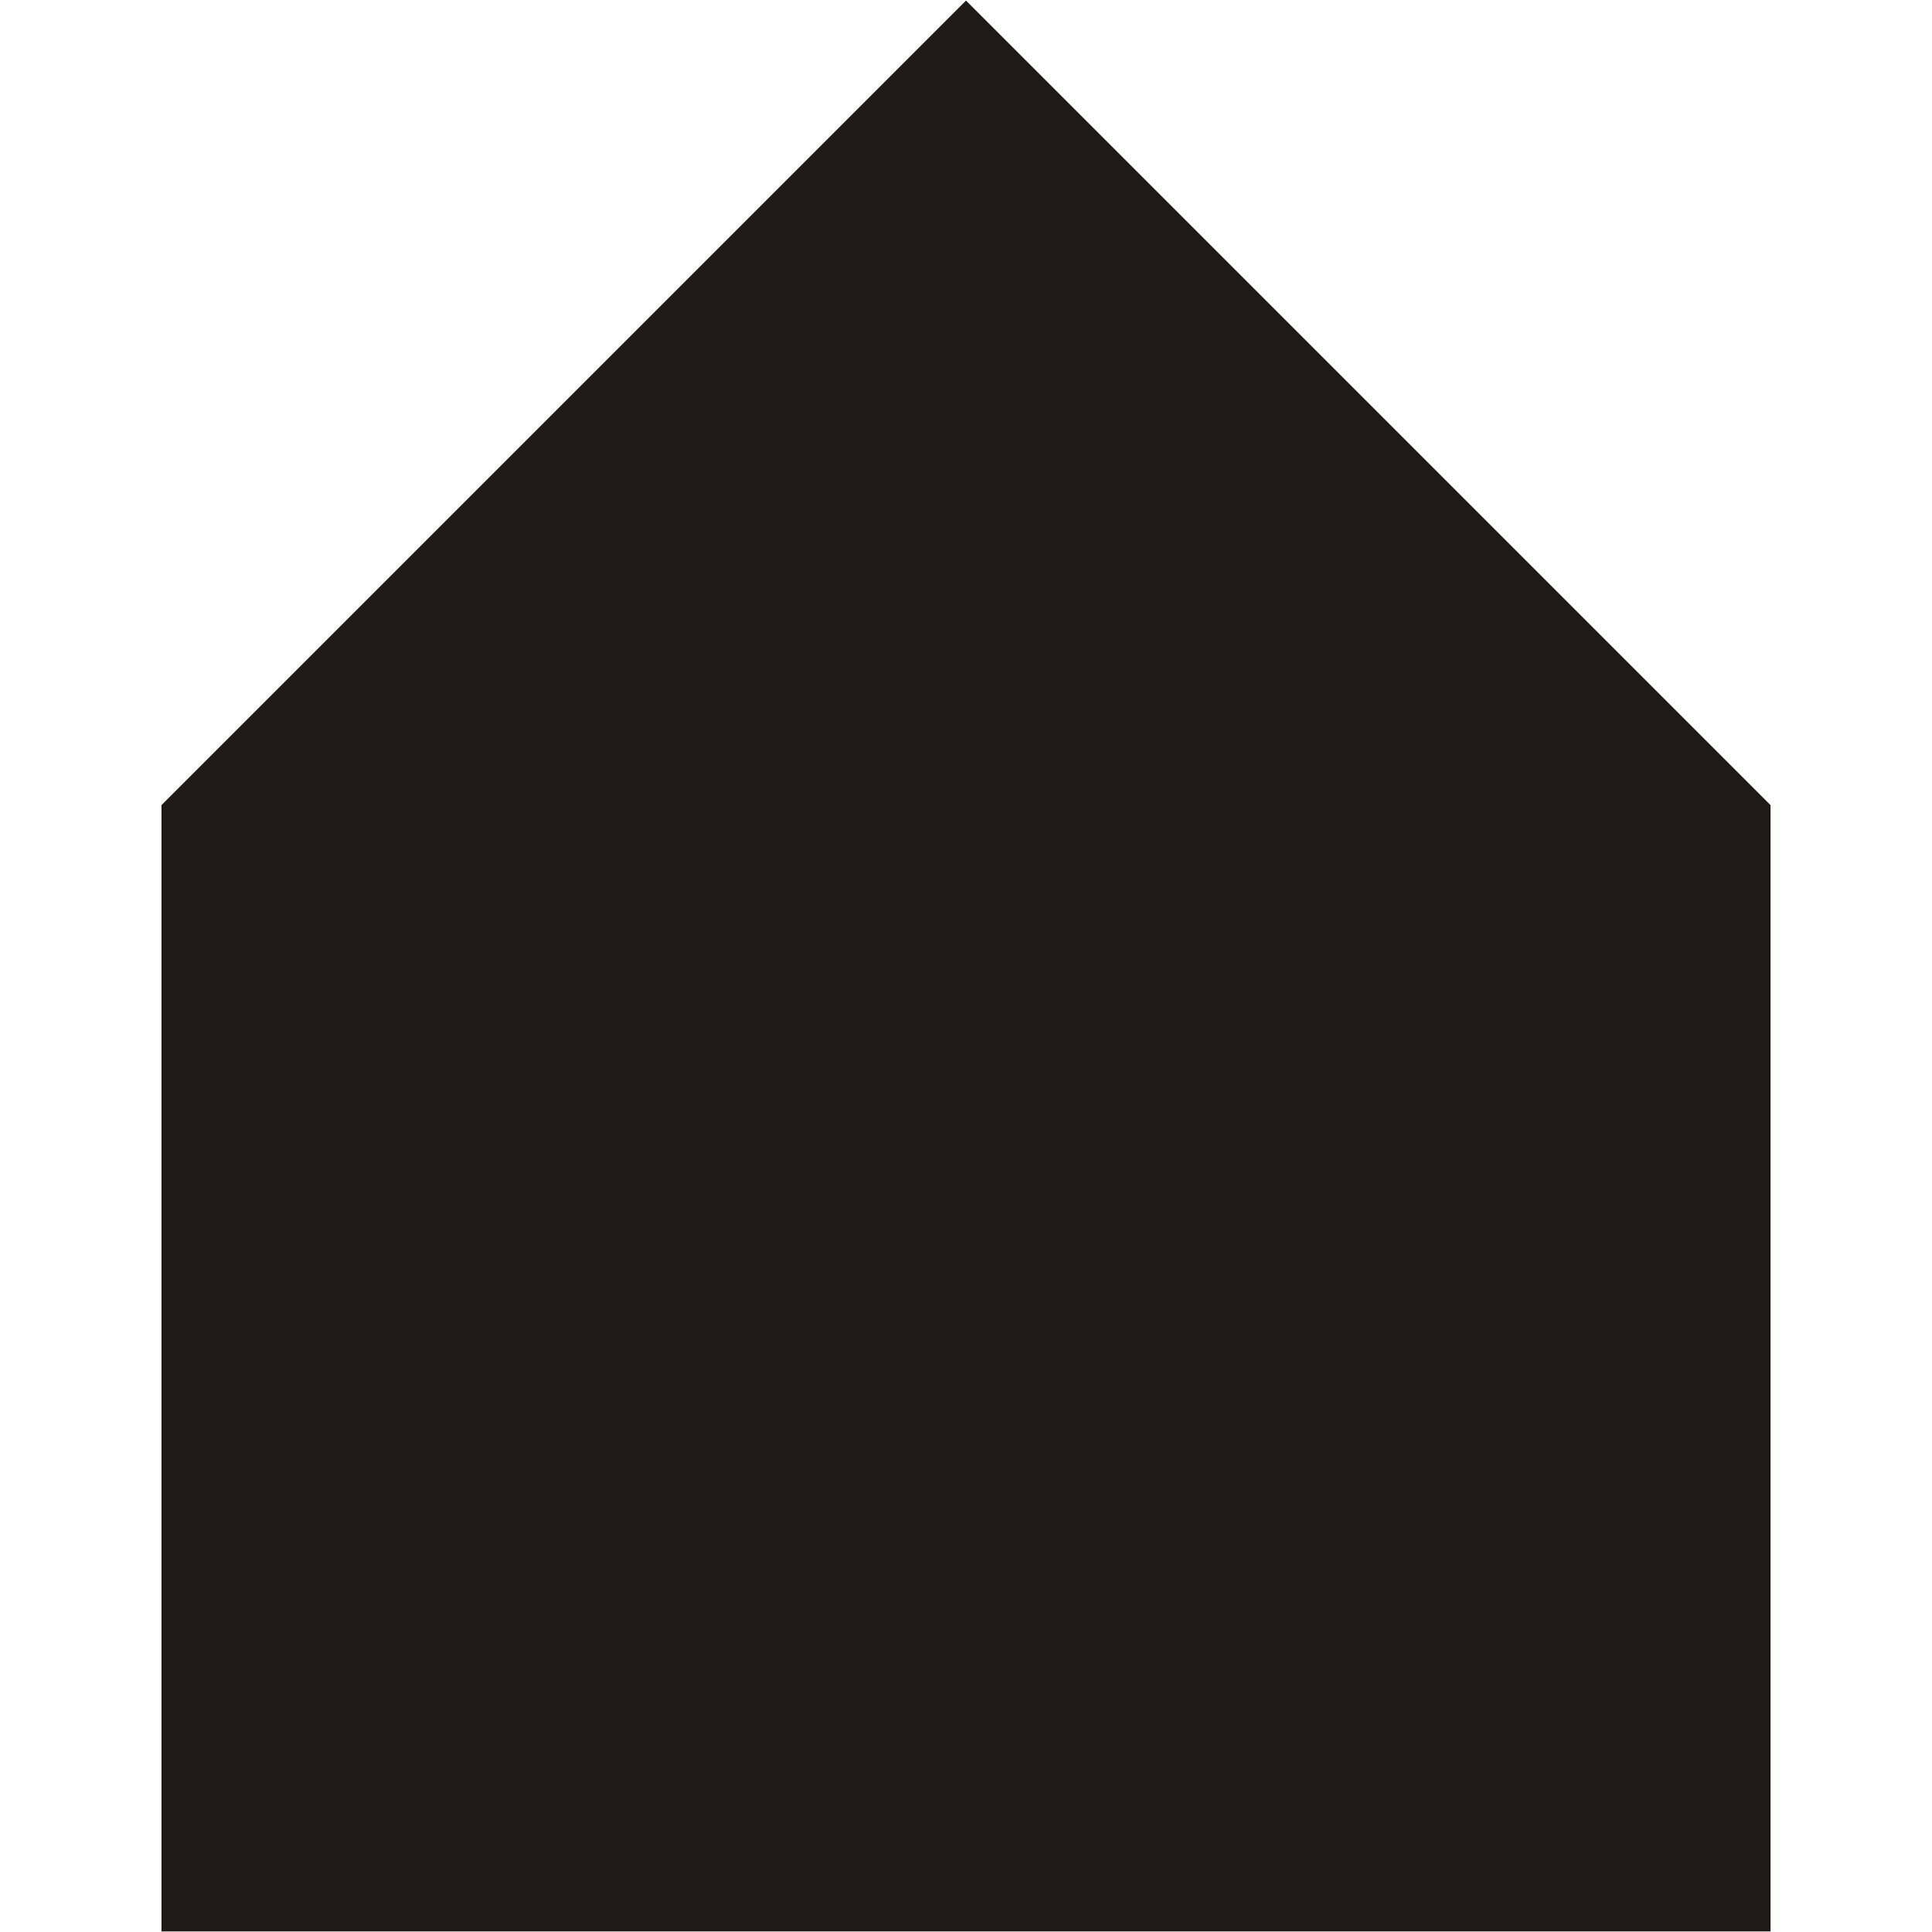
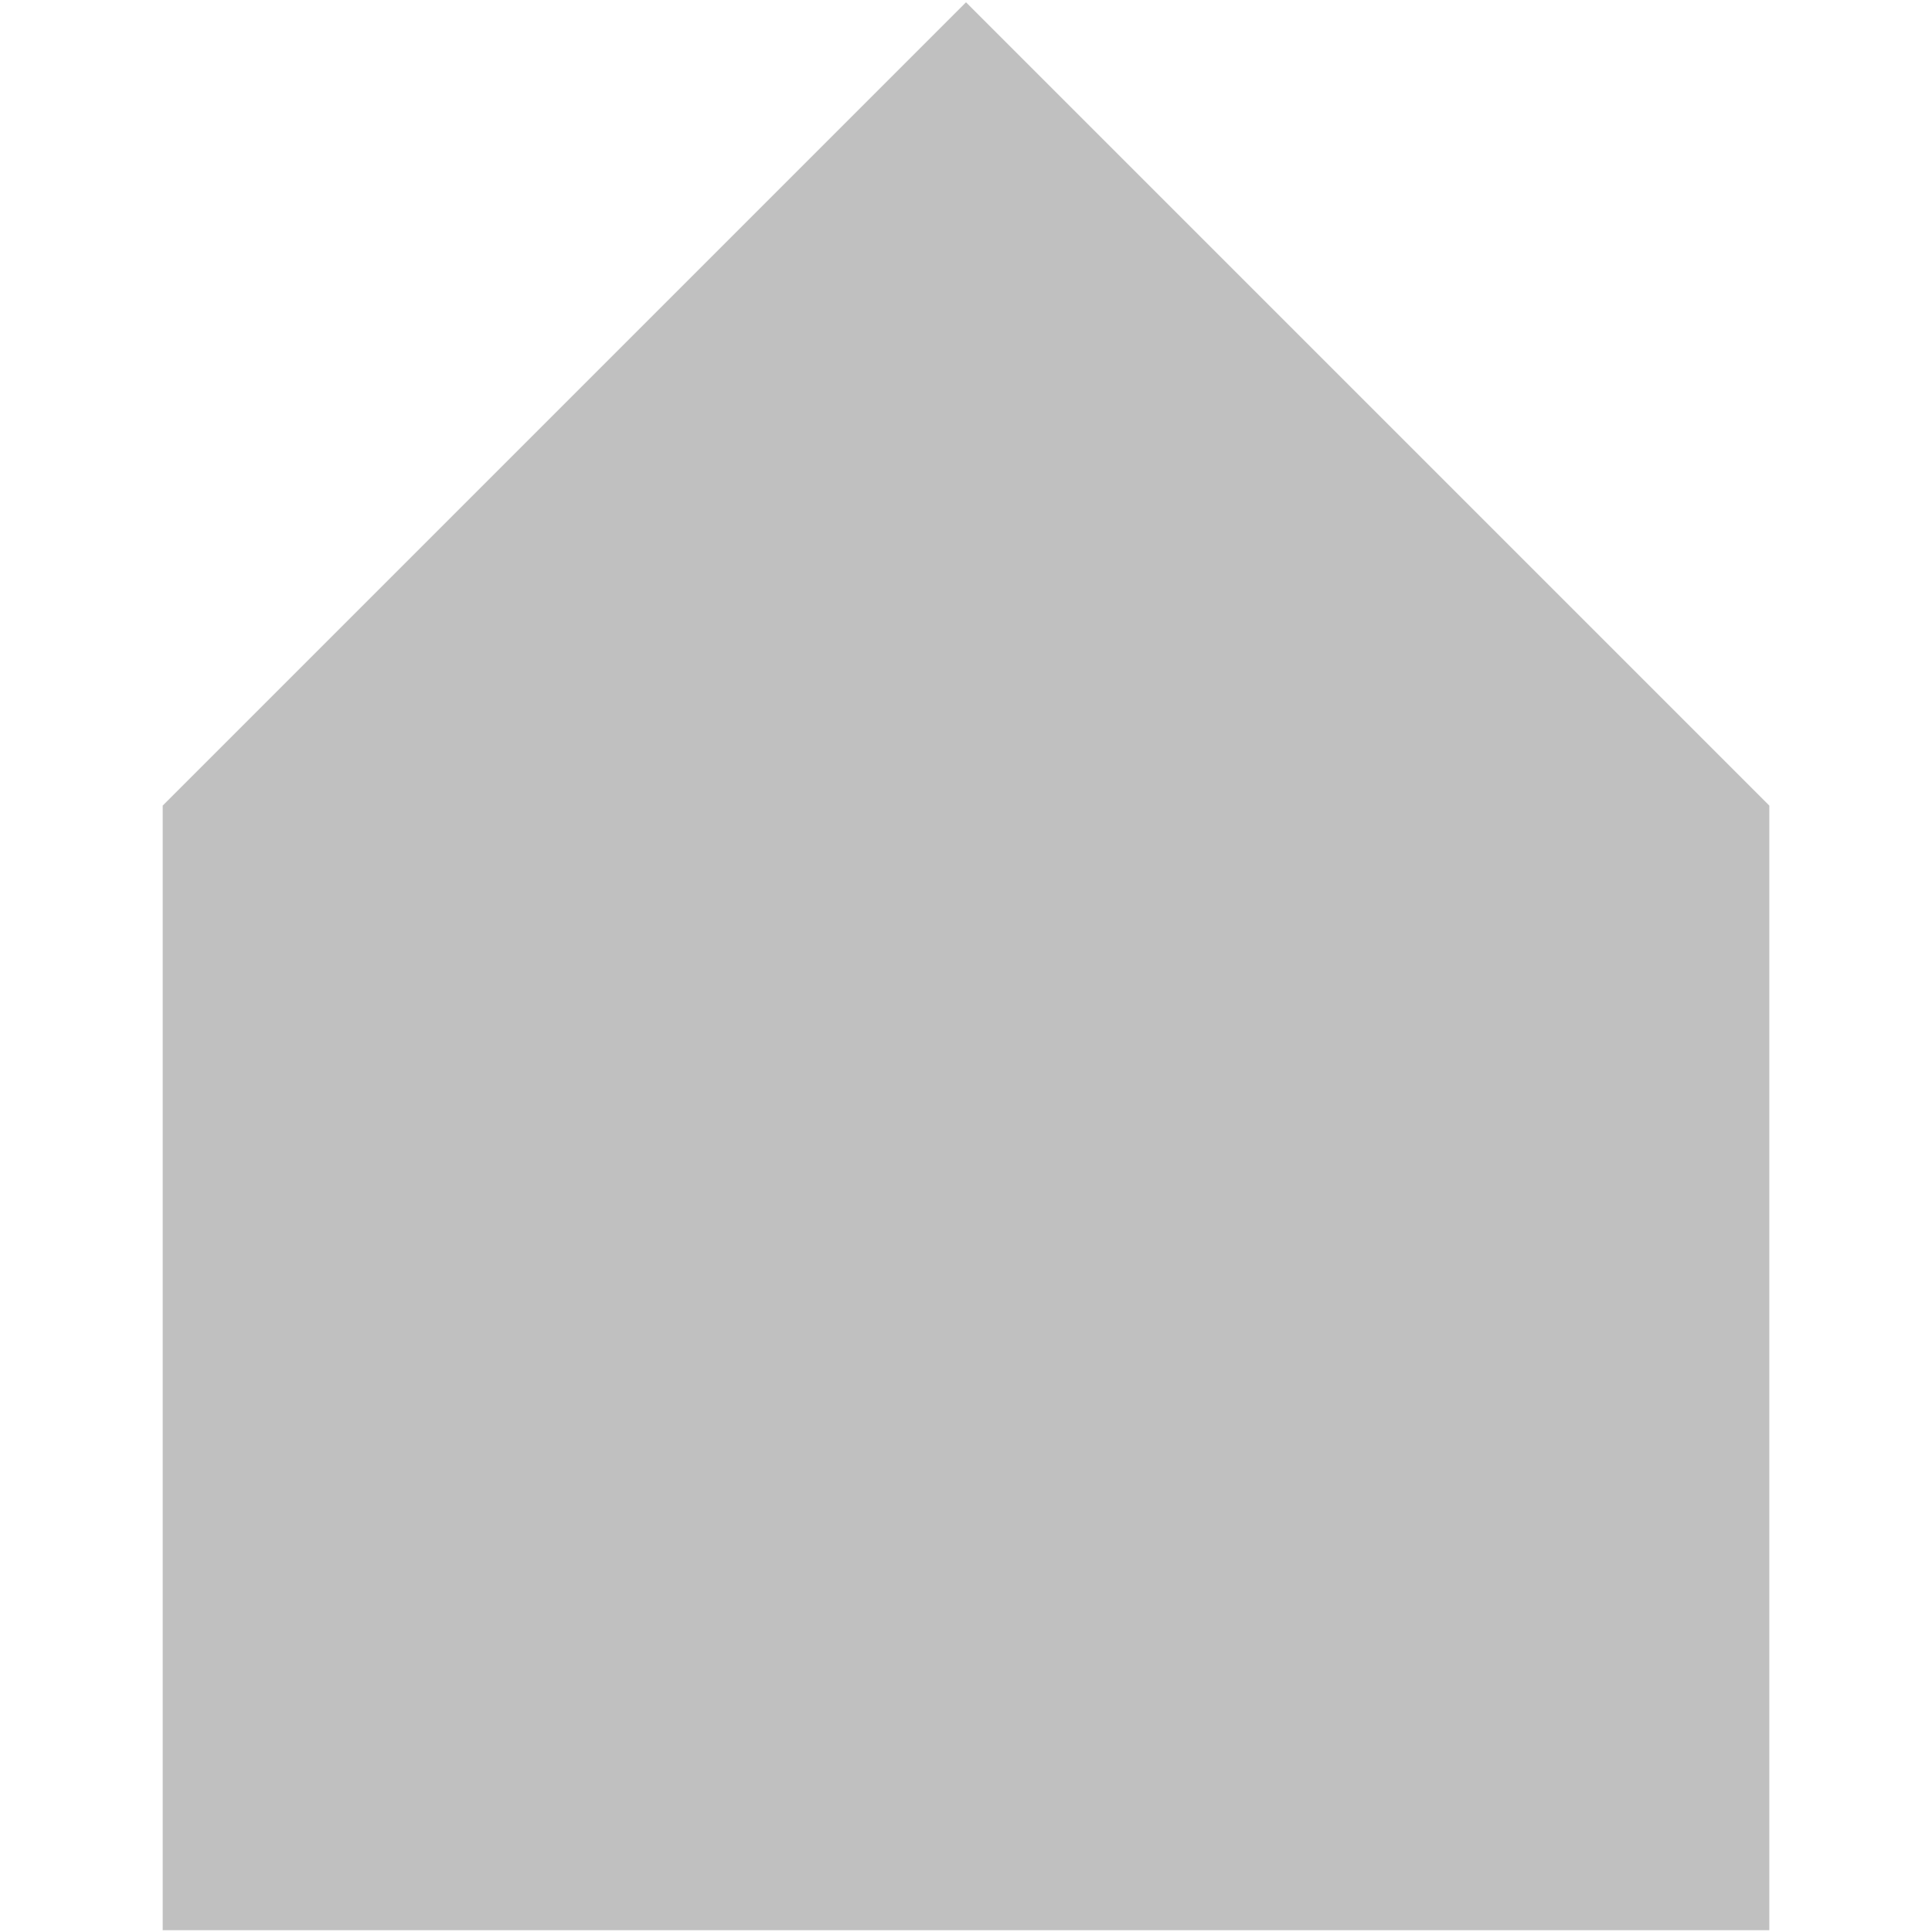
<svg xmlns="http://www.w3.org/2000/svg" xml:space="preserve" width="159.086mm" height="159.086mm" style="clip-rule:evenodd;fill-rule:evenodd;image-rendering:optimizeQuality;shape-rendering:geometricPrecision;text-rendering:geometricPrecision" viewBox="0 0 159.086 159.086" version="1.1" id="svg4609">
  <defs id="defs4603">
    <style type="text/css" id="style4601">
   
    .str0 {stroke:#1F1A17;stroke-width:0.2}
    .fil0 {fill:#1F1A17}
   
  </style>
  </defs>
-   <g id="Layer_x0020_1" transform="translate(13.39734,-21.06112)">
-     <path style="fill:#1f1a17;stroke:#1f1a17;stroke-width:0.2" d="M 132.292,180 H 0 V 87.396 L 66.146,21.25 132.292,87.396 Z" id="polygon4606" />
+   <g id="Layer_x0020_1" transform="translate(13.39734,-21.06112)" style="fill:#c0c0c0;fill-opacity:1;stroke:none">
+     <path style="fill:#c0c0c0;stroke:none;stroke-width:0.2;fill-opacity:1" d="M 132.292,180 H 0 V 87.396 L 66.146,21.25 132.292,87.396 Z" id="polygon4606" />
  </g>
</svg>
